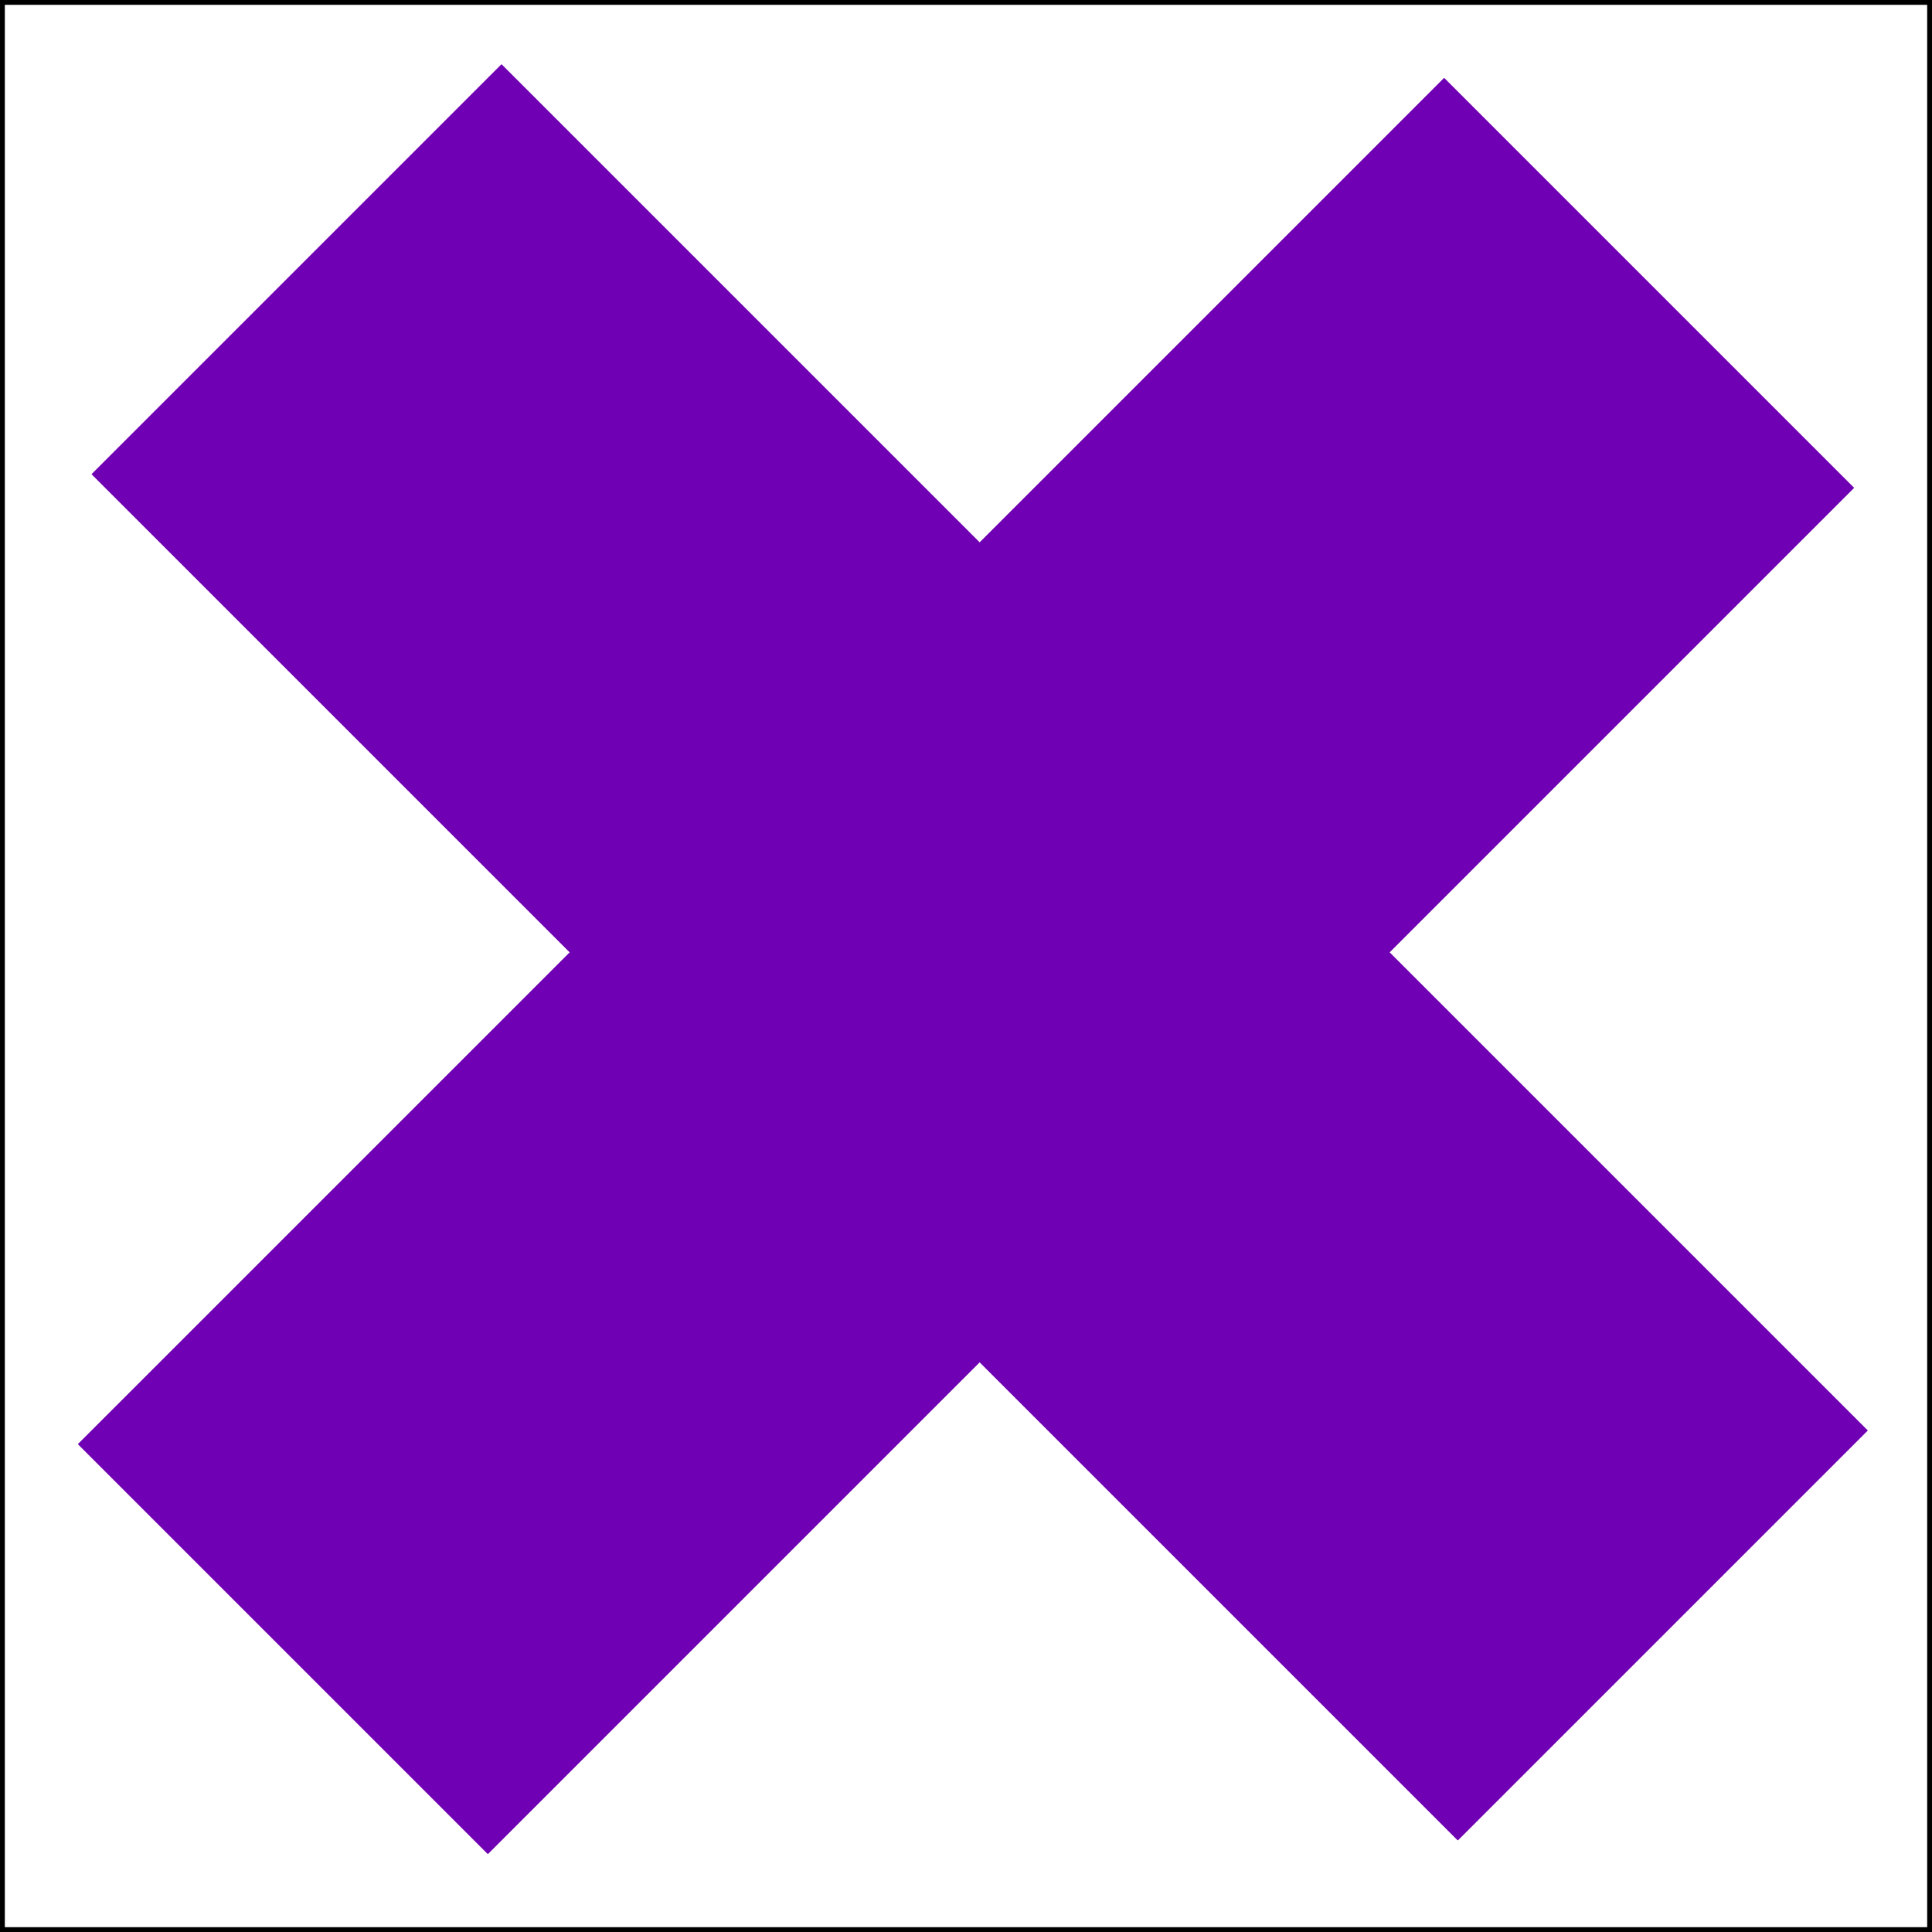
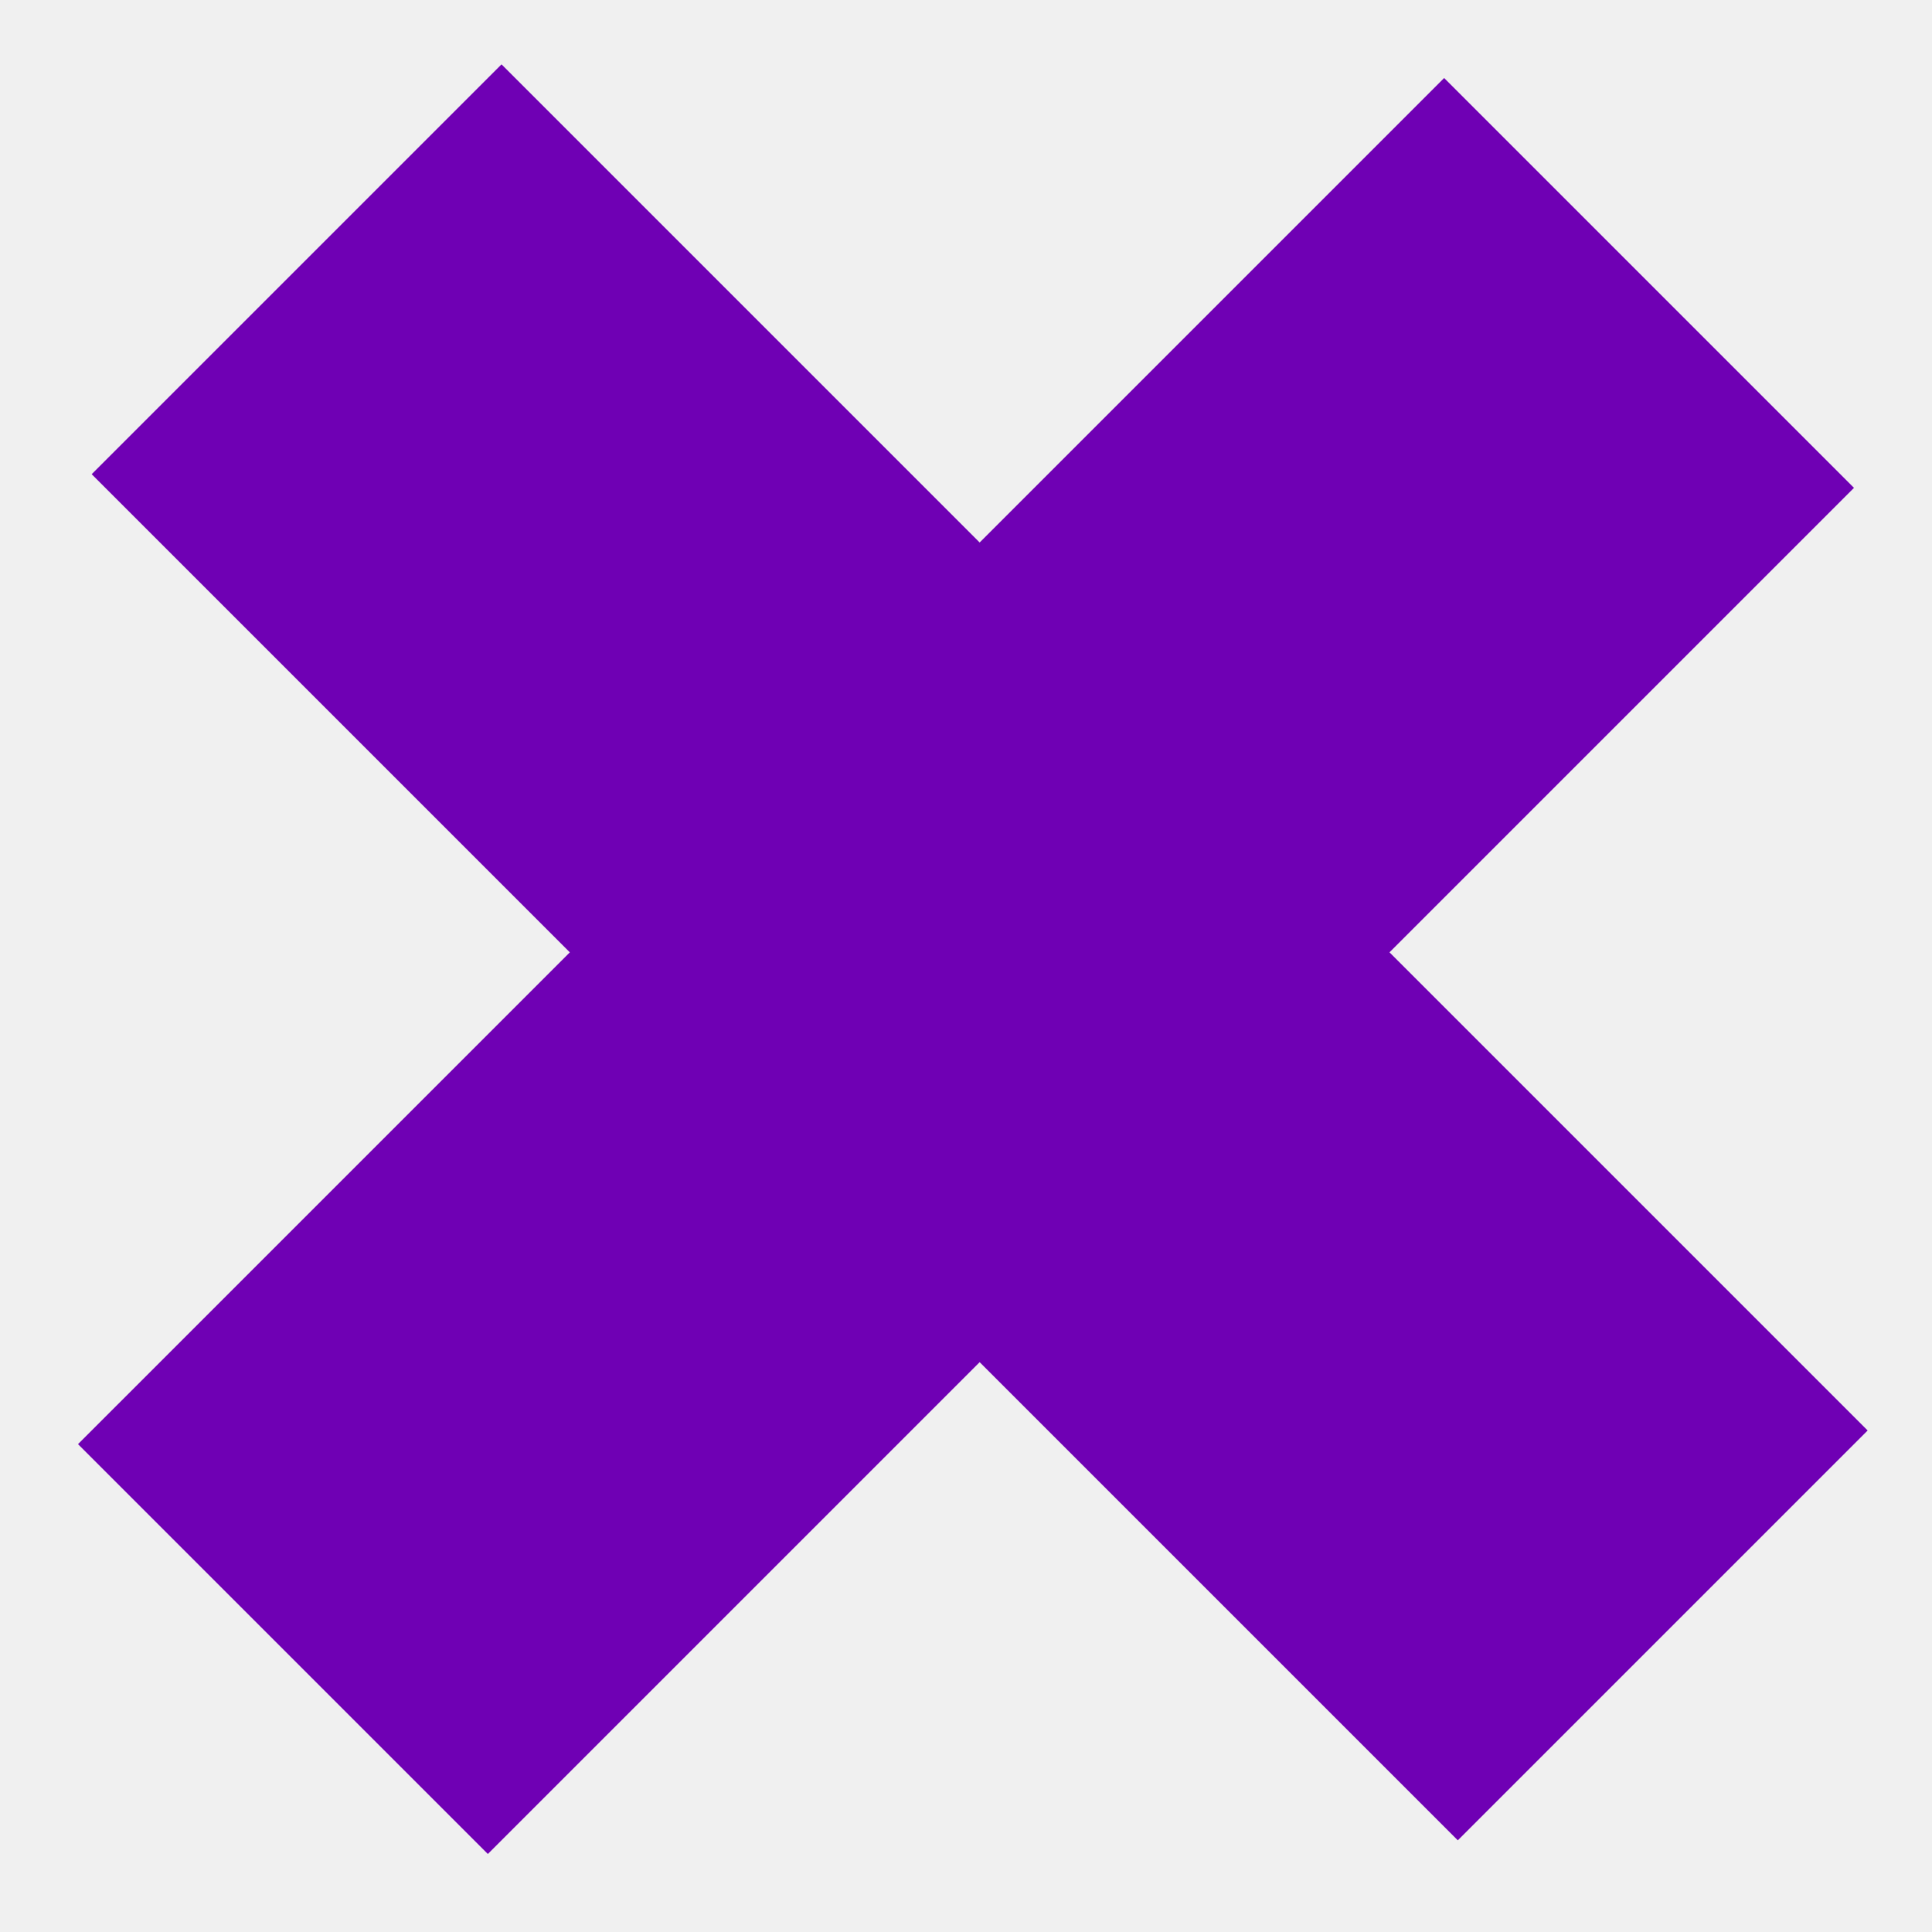
<svg xmlns="http://www.w3.org/2000/svg" width="400" height="400" viewBox="0 0 400 400" fill="none">
  <g clip-path="url(#clip0_202_2)">
-     <rect width="400" height="400" fill="white" />
-     <mask id="path-3-inside-1_202_2" fill="white">
+     <rect width="400" height="400" fill="none" />
+     <mask id="path-3-inside-1_202_2" fill="none">
      <path fill-rule="evenodd" clip-rule="evenodd" d="M103.833 13.324L18.981 98.177L117.976 197.172L16.152 298.995L101.005 383.848L202.828 282.024L301.823 381.019L386.676 296.167L287.681 197.172L383.848 101.005L298.995 16.152L202.828 112.319L103.833 13.324Z" />
    </mask>
    <path fill-rule="evenodd" clip-rule="evenodd" d="M103.833 13.324L18.981 98.177L117.976 197.172L16.152 298.995L101.005 383.848L202.828 282.024L301.823 381.019L386.676 296.167L287.681 197.172L383.848 101.005L298.995 16.152L202.828 112.319L103.833 13.324Z" fill="#6F00B4" />
    <path d="M18.981 98.177L11.91 91.106L4.839 98.177L11.91 105.248L18.981 98.177ZM103.833 13.324L110.905 6.253L103.833 -0.818L96.762 6.253L103.833 13.324ZM117.976 197.172L125.047 204.243L132.118 197.172L125.047 190.101L117.976 197.172ZM16.152 298.995L9.081 291.924L2.01 298.995L9.081 306.066L16.152 298.995ZM101.005 383.848L93.934 390.919L101.005 397.99L108.076 390.919L101.005 383.848ZM202.828 282.024L209.899 274.953L202.828 267.882L195.757 274.953L202.828 282.024ZM301.823 381.019L294.752 388.09L301.823 395.161L308.894 388.09L301.823 381.019ZM386.676 296.167L393.747 303.238L400.818 296.167L393.747 289.095L386.676 296.167ZM287.681 197.172L280.61 190.101L273.539 197.172L280.61 204.243L287.681 197.172ZM383.848 101.005L390.919 108.076L397.99 101.005L390.919 93.934L383.848 101.005ZM298.995 16.152L306.066 9.081L298.995 2.01L291.924 9.081L298.995 16.152ZM202.828 112.319L195.757 119.39L202.828 126.461L209.899 119.39L202.828 112.319ZM26.052 105.248L110.905 20.395L96.762 6.253L11.91 91.106L26.052 105.248ZM125.047 190.101L26.052 91.106L11.91 105.248L110.905 204.243L125.047 190.101ZM23.223 306.066L125.047 204.243L110.905 190.101L9.081 291.924L23.223 306.066ZM108.076 376.777L23.223 291.924L9.081 306.066L93.934 390.919L108.076 376.777ZM195.757 274.953L93.934 376.777L108.076 390.919L209.899 289.095L195.757 274.953ZM308.894 373.948L209.899 274.953L195.757 289.095L294.752 388.09L308.894 373.948ZM379.605 289.095L294.752 373.948L308.894 388.09L393.747 303.238L379.605 289.095ZM280.61 204.243L379.605 303.238L393.747 289.095L294.752 190.101L280.61 204.243ZM376.777 93.934L280.61 190.101L294.752 204.243L390.919 108.076L376.777 93.934ZM291.924 23.223L376.777 108.076L390.919 93.934L306.066 9.081L291.924 23.223ZM209.899 119.39L306.066 23.223L291.924 9.081L195.757 105.248L209.899 119.39ZM96.762 20.395L195.757 119.39L209.899 105.248L110.905 6.253L96.762 20.395Z" fill="#6F00B4" mask="url(#path-3-inside-1_202_2)" />
  </g>
-   <rect x="0.5" y="0.5" width="399" height="399" stroke="black" />
+   <rect x="0.5" y="0.5" width="399" height="399" stroke="none" />
  <defs>
    <clipPath id="clip0_202_2">
-       <rect width="400" height="400" fill="white" />
+       <rect width="400" height="400" fill="none" />
    </clipPath>
  </defs>
</svg>
